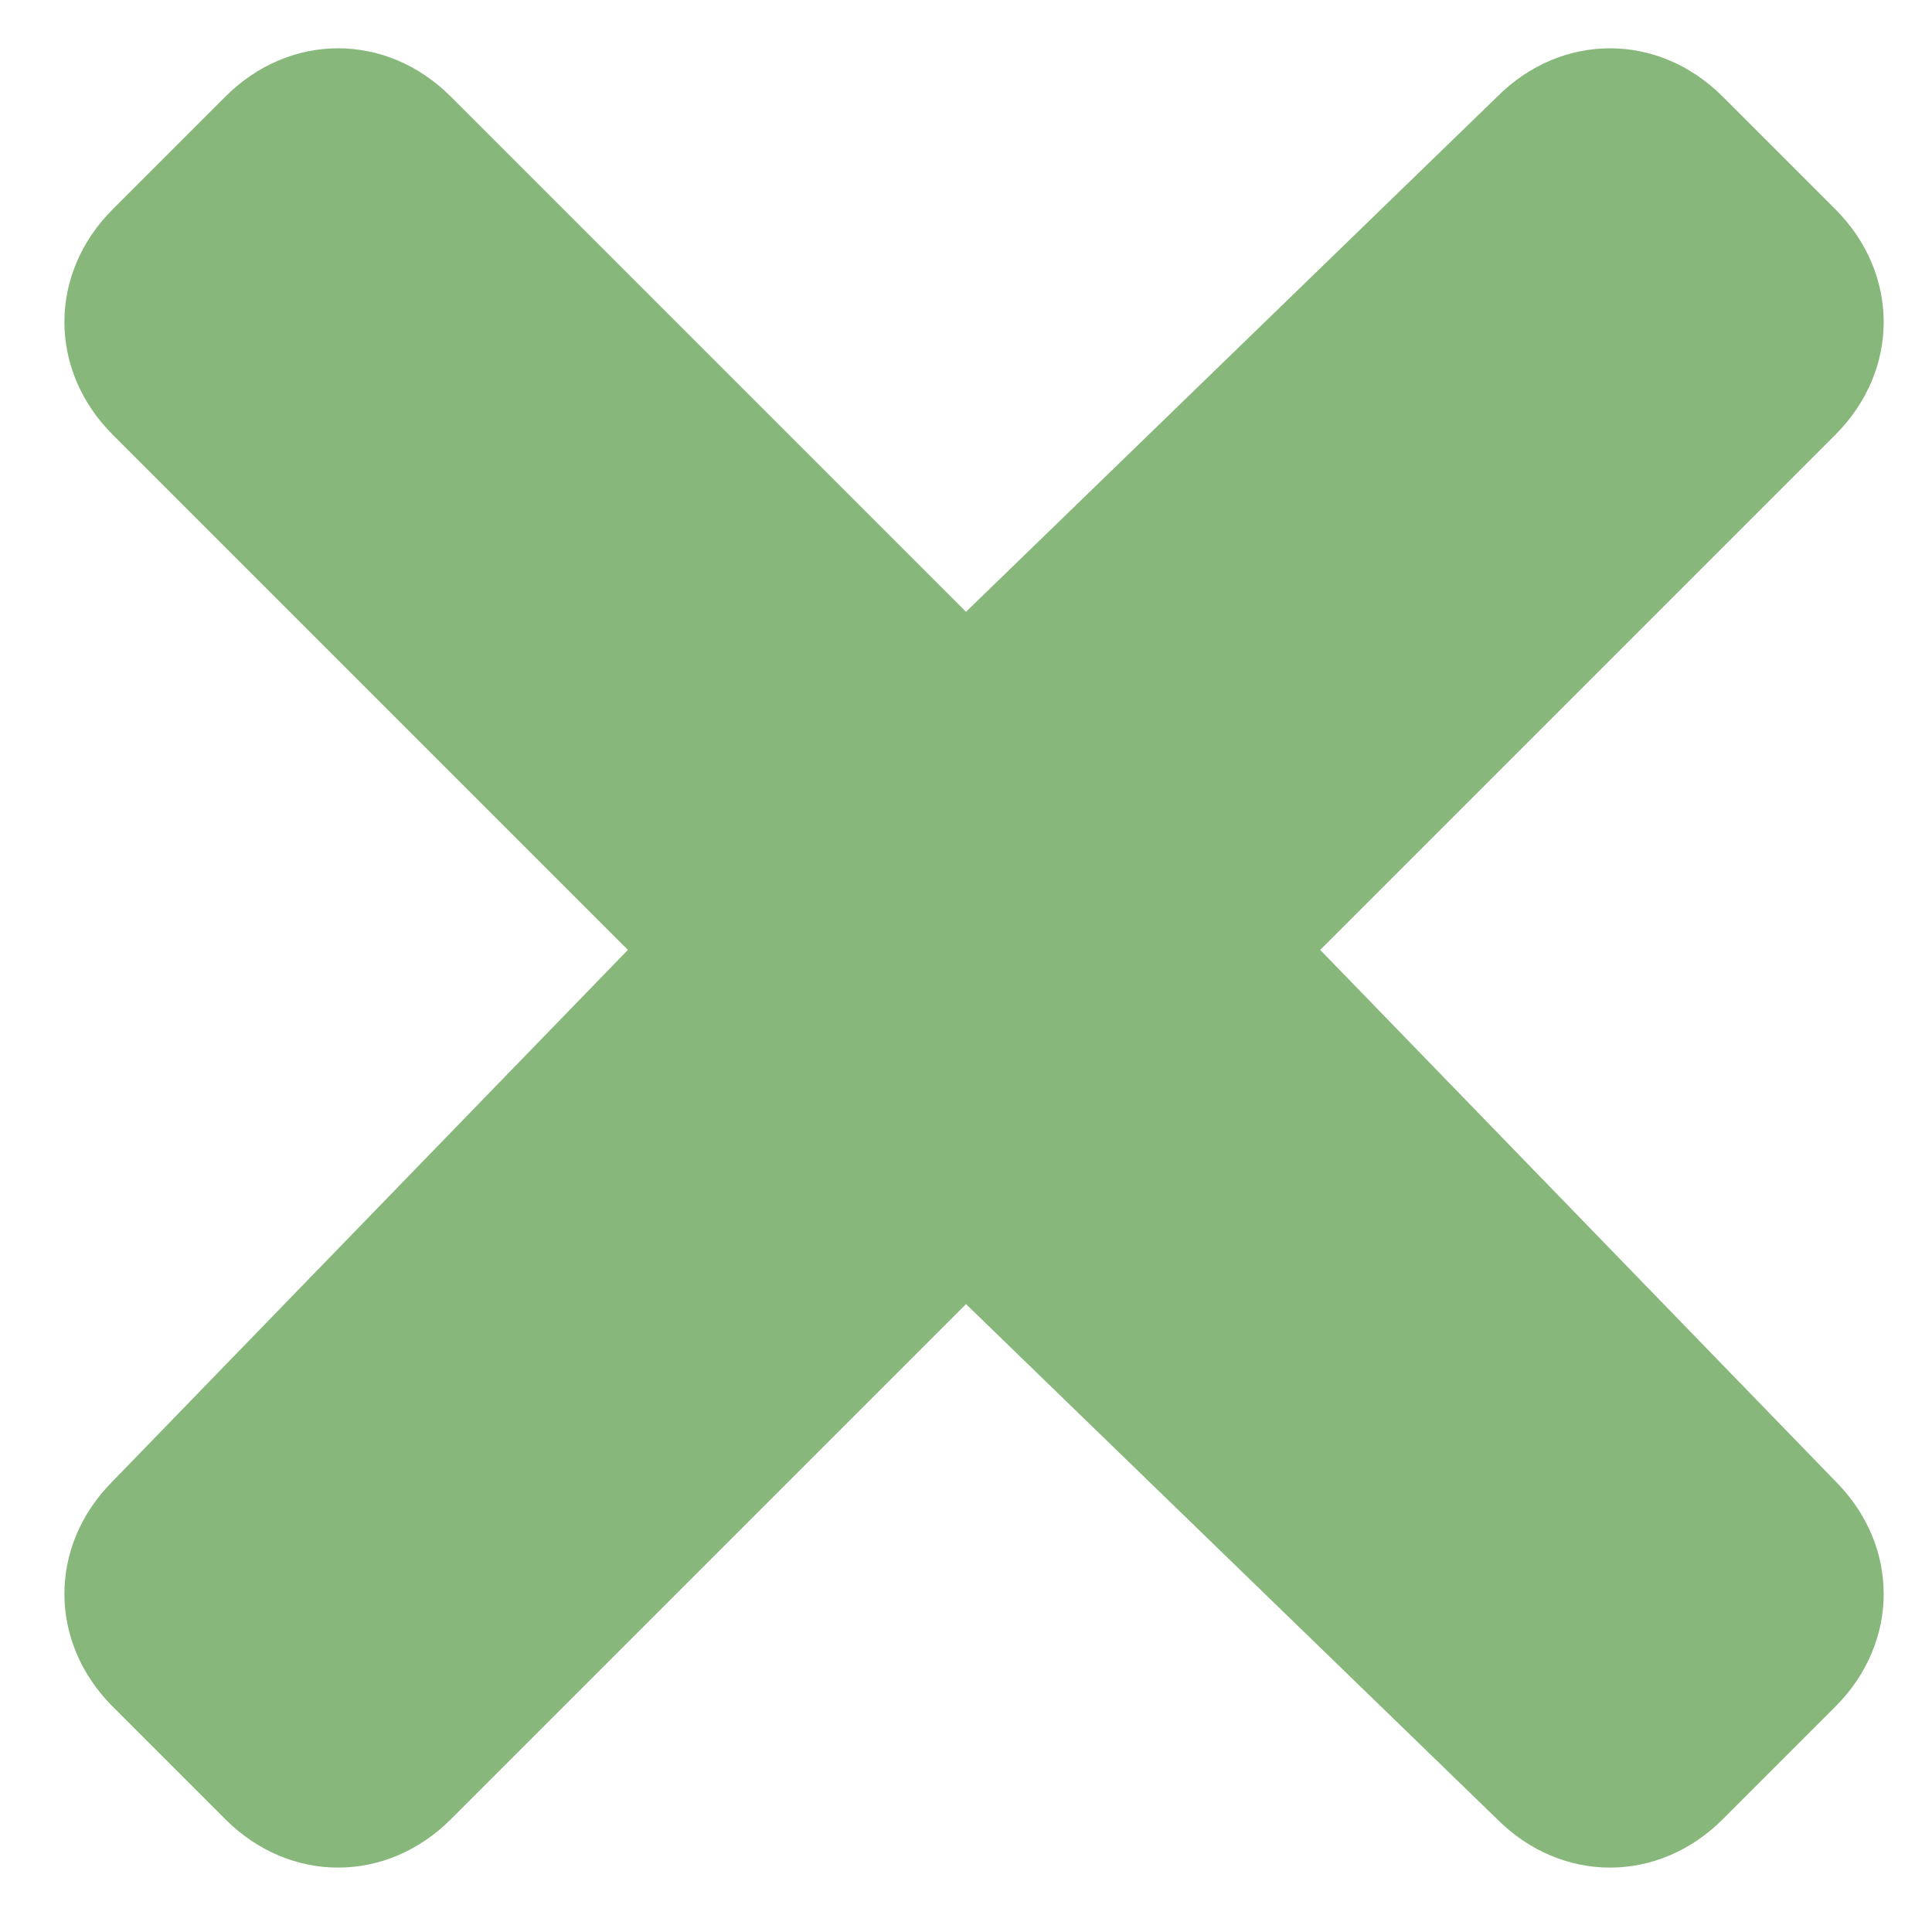
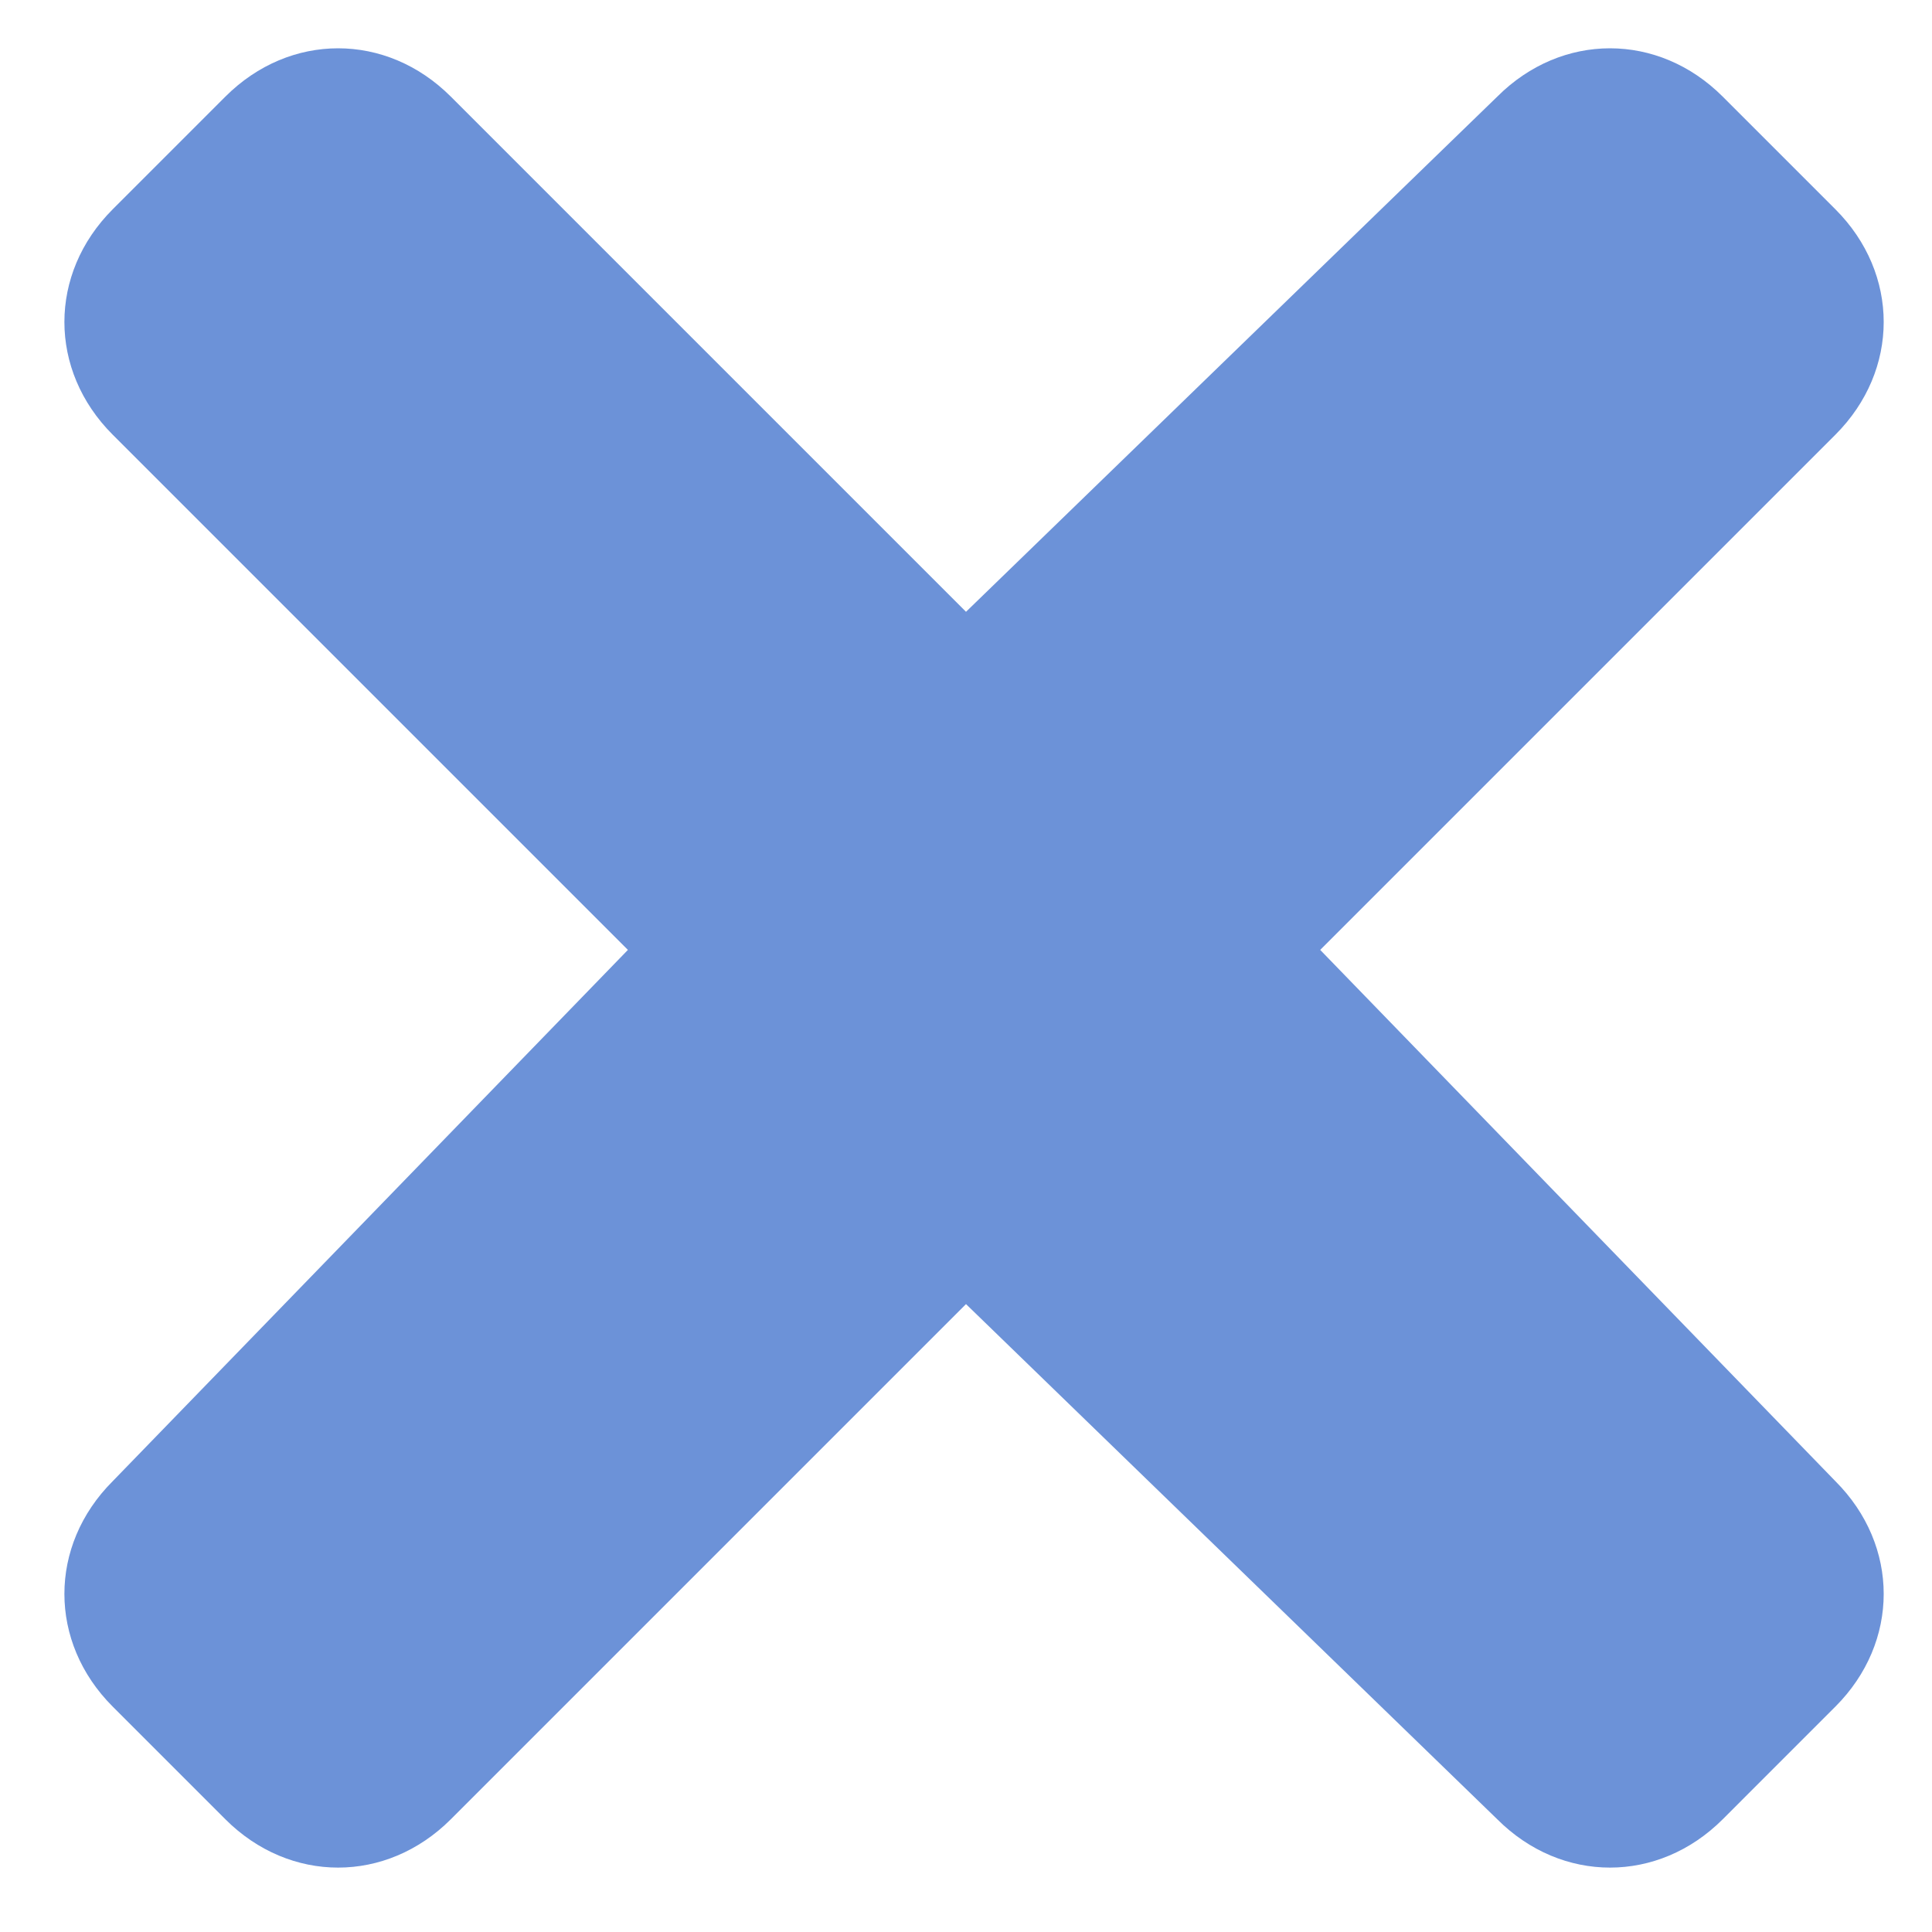
<svg xmlns="http://www.w3.org/2000/svg" width="12" height="12" viewBox="-0.4 -0.3 12 12" preserveAspectRatio="xMinYMid meet" overflow="visible" enable-background="new -0.4 -0.3 12 12">
-   <path d="M7.8 5.6l3.2-3.2c.4-.4.4-1 0-1.4l-.7-.7c-.4-.4-1-.4-1.4 0l-3.3 3.2-3.2-3.2c-.4-.4-1-.4-1.4 0l-.7.7c-.4.4-.4 1 0 1.4l3.2 3.2-3.2 3.3c-.4.4-.4 1 0 1.4l.7.7c.4.4 1 .4 1.4 0l3.2-3.2 3.3 3.2c.4.4 1 .4 1.4 0l.7-.7c.4-.4.4-1 0-1.4l-3.2-3.3z" fill="#88b77b" />
+   <path d="M7.8 5.6l3.2-3.2c.4-.4.4-1 0-1.4l-.7-.7c-.4-.4-1-.4-1.4 0l-3.3 3.2-3.2-3.2c-.4-.4-1-.4-1.4 0l-.7.7c-.4.4-.4 1 0 1.4l3.2 3.2-3.2 3.3c-.4.4-.4 1 0 1.4l.7.7c.4.4 1 .4 1.4 0l3.2-3.2 3.3 3.2c.4.4 1 .4 1.4 0l.7-.7c.4-.4.4-1 0-1.4l-3.2-3.3z" fill="#6c92d8" />
</svg>
